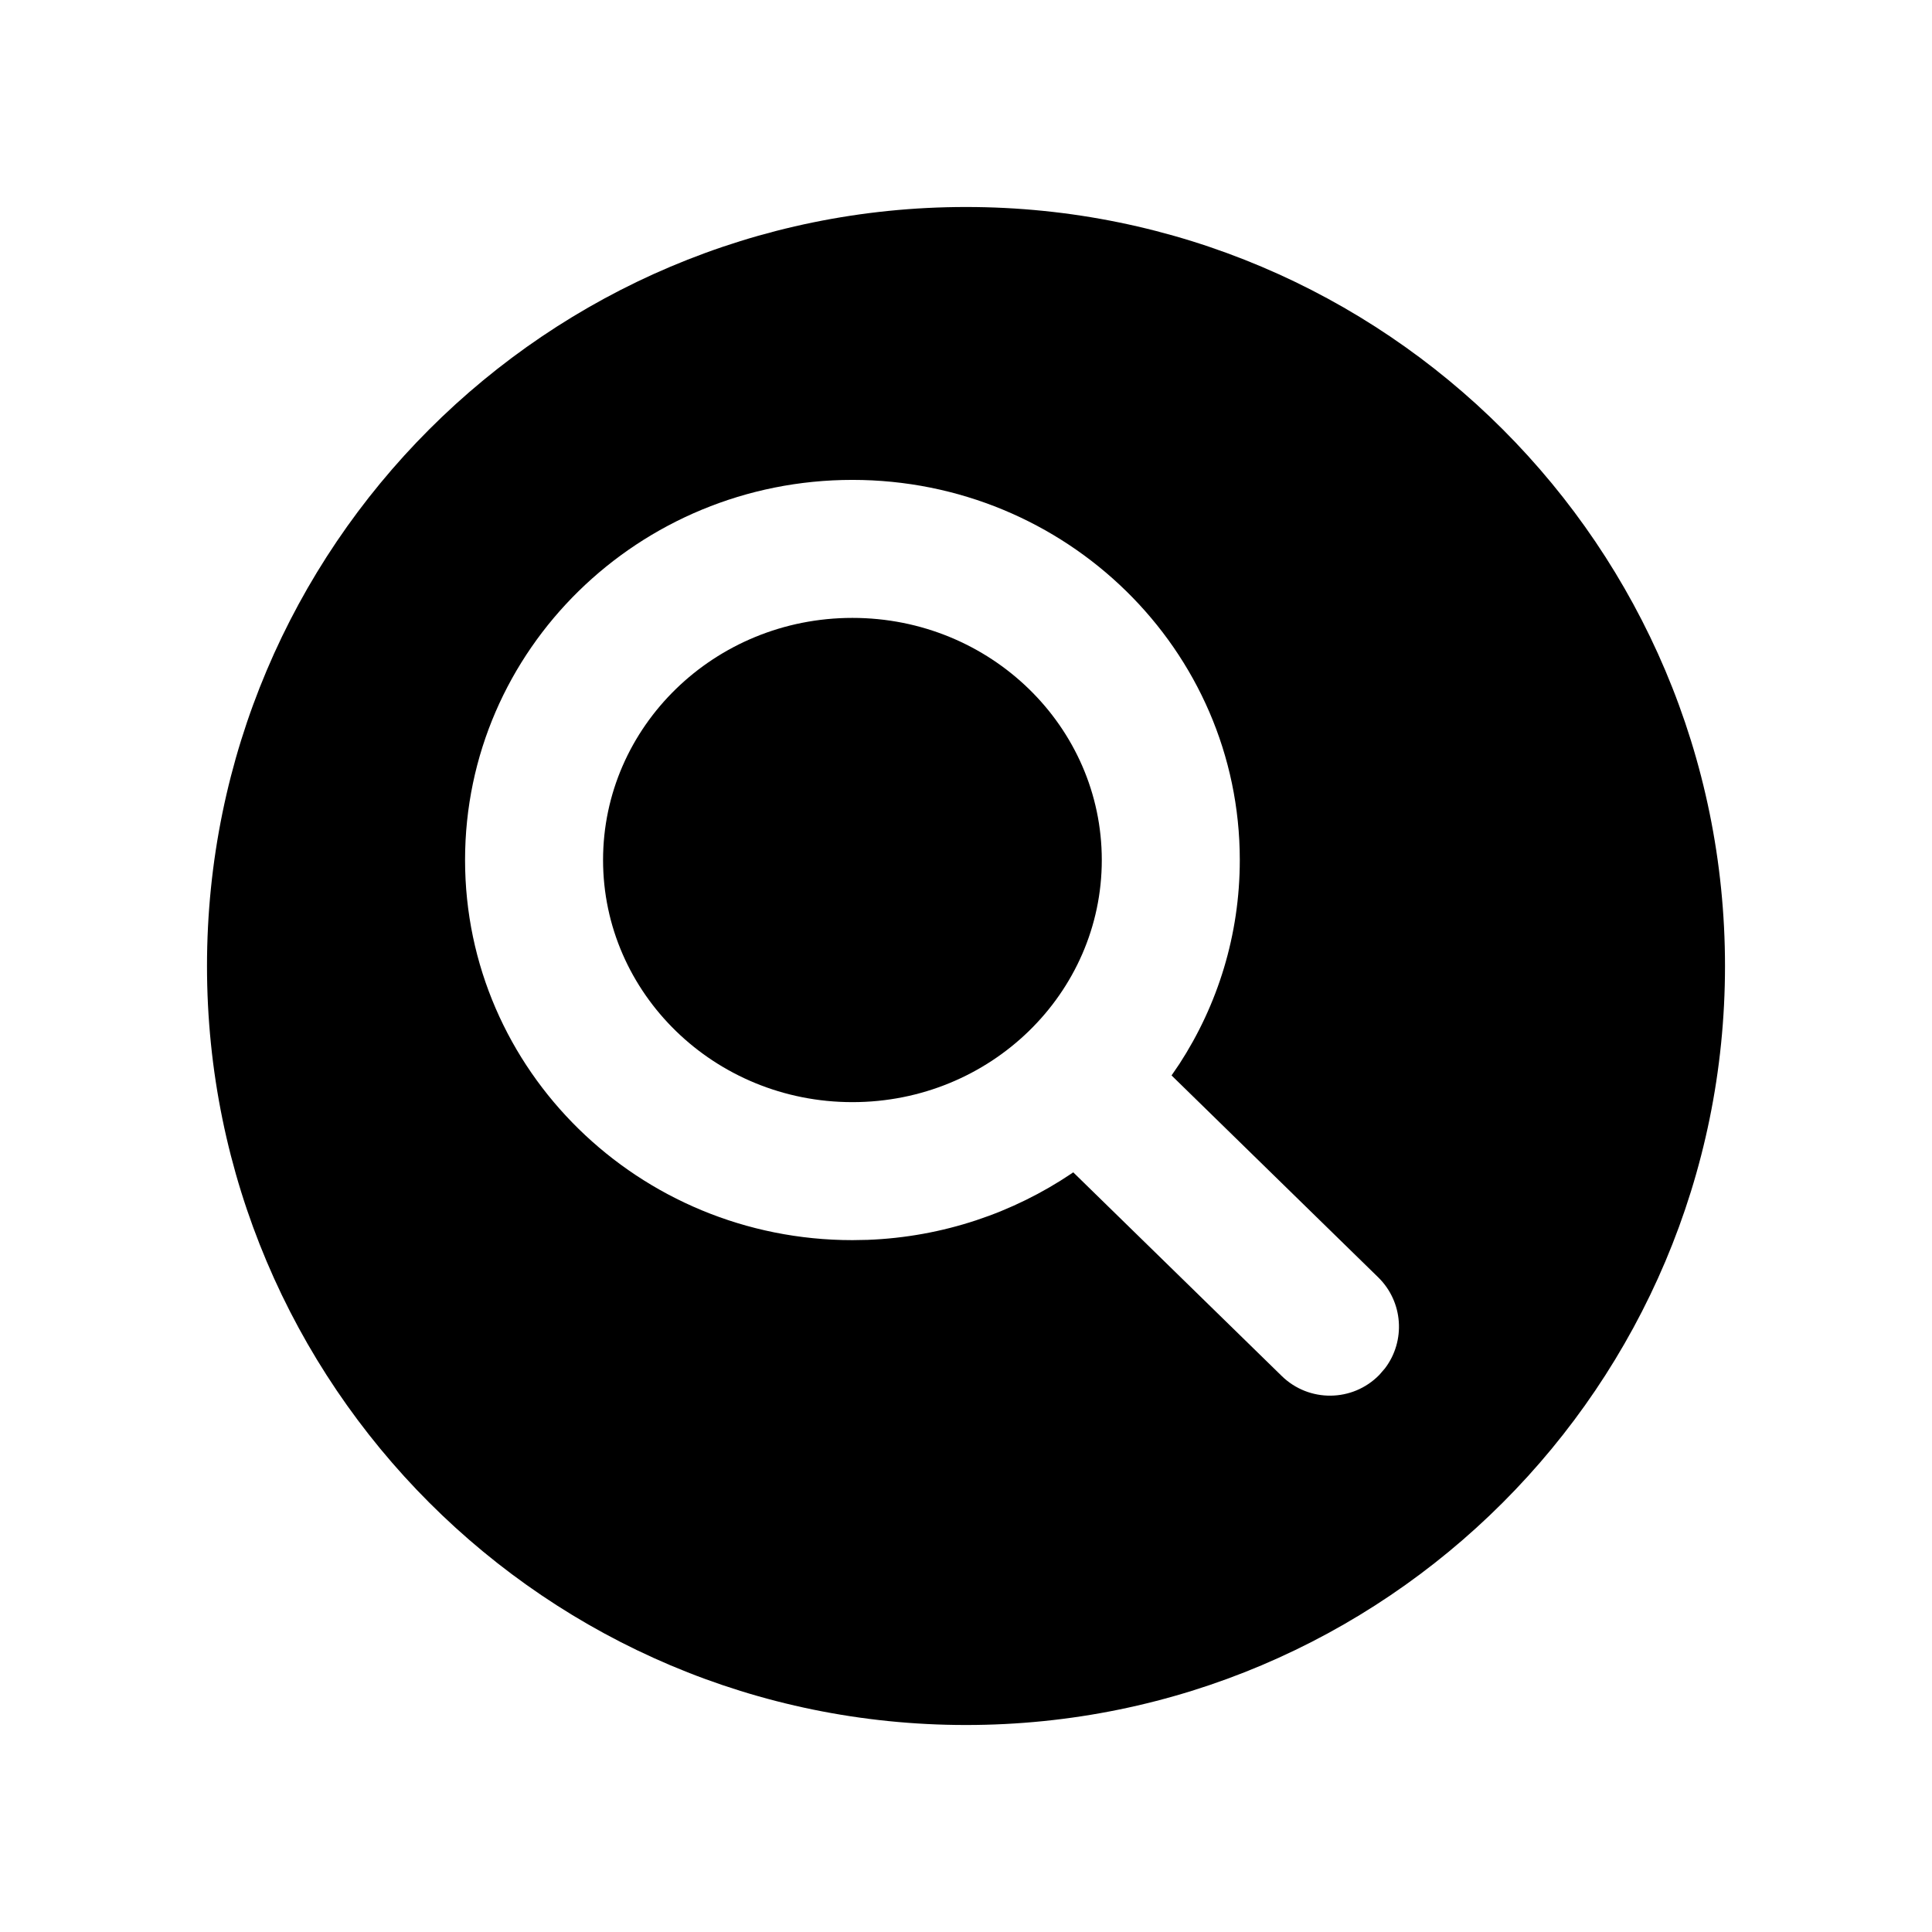
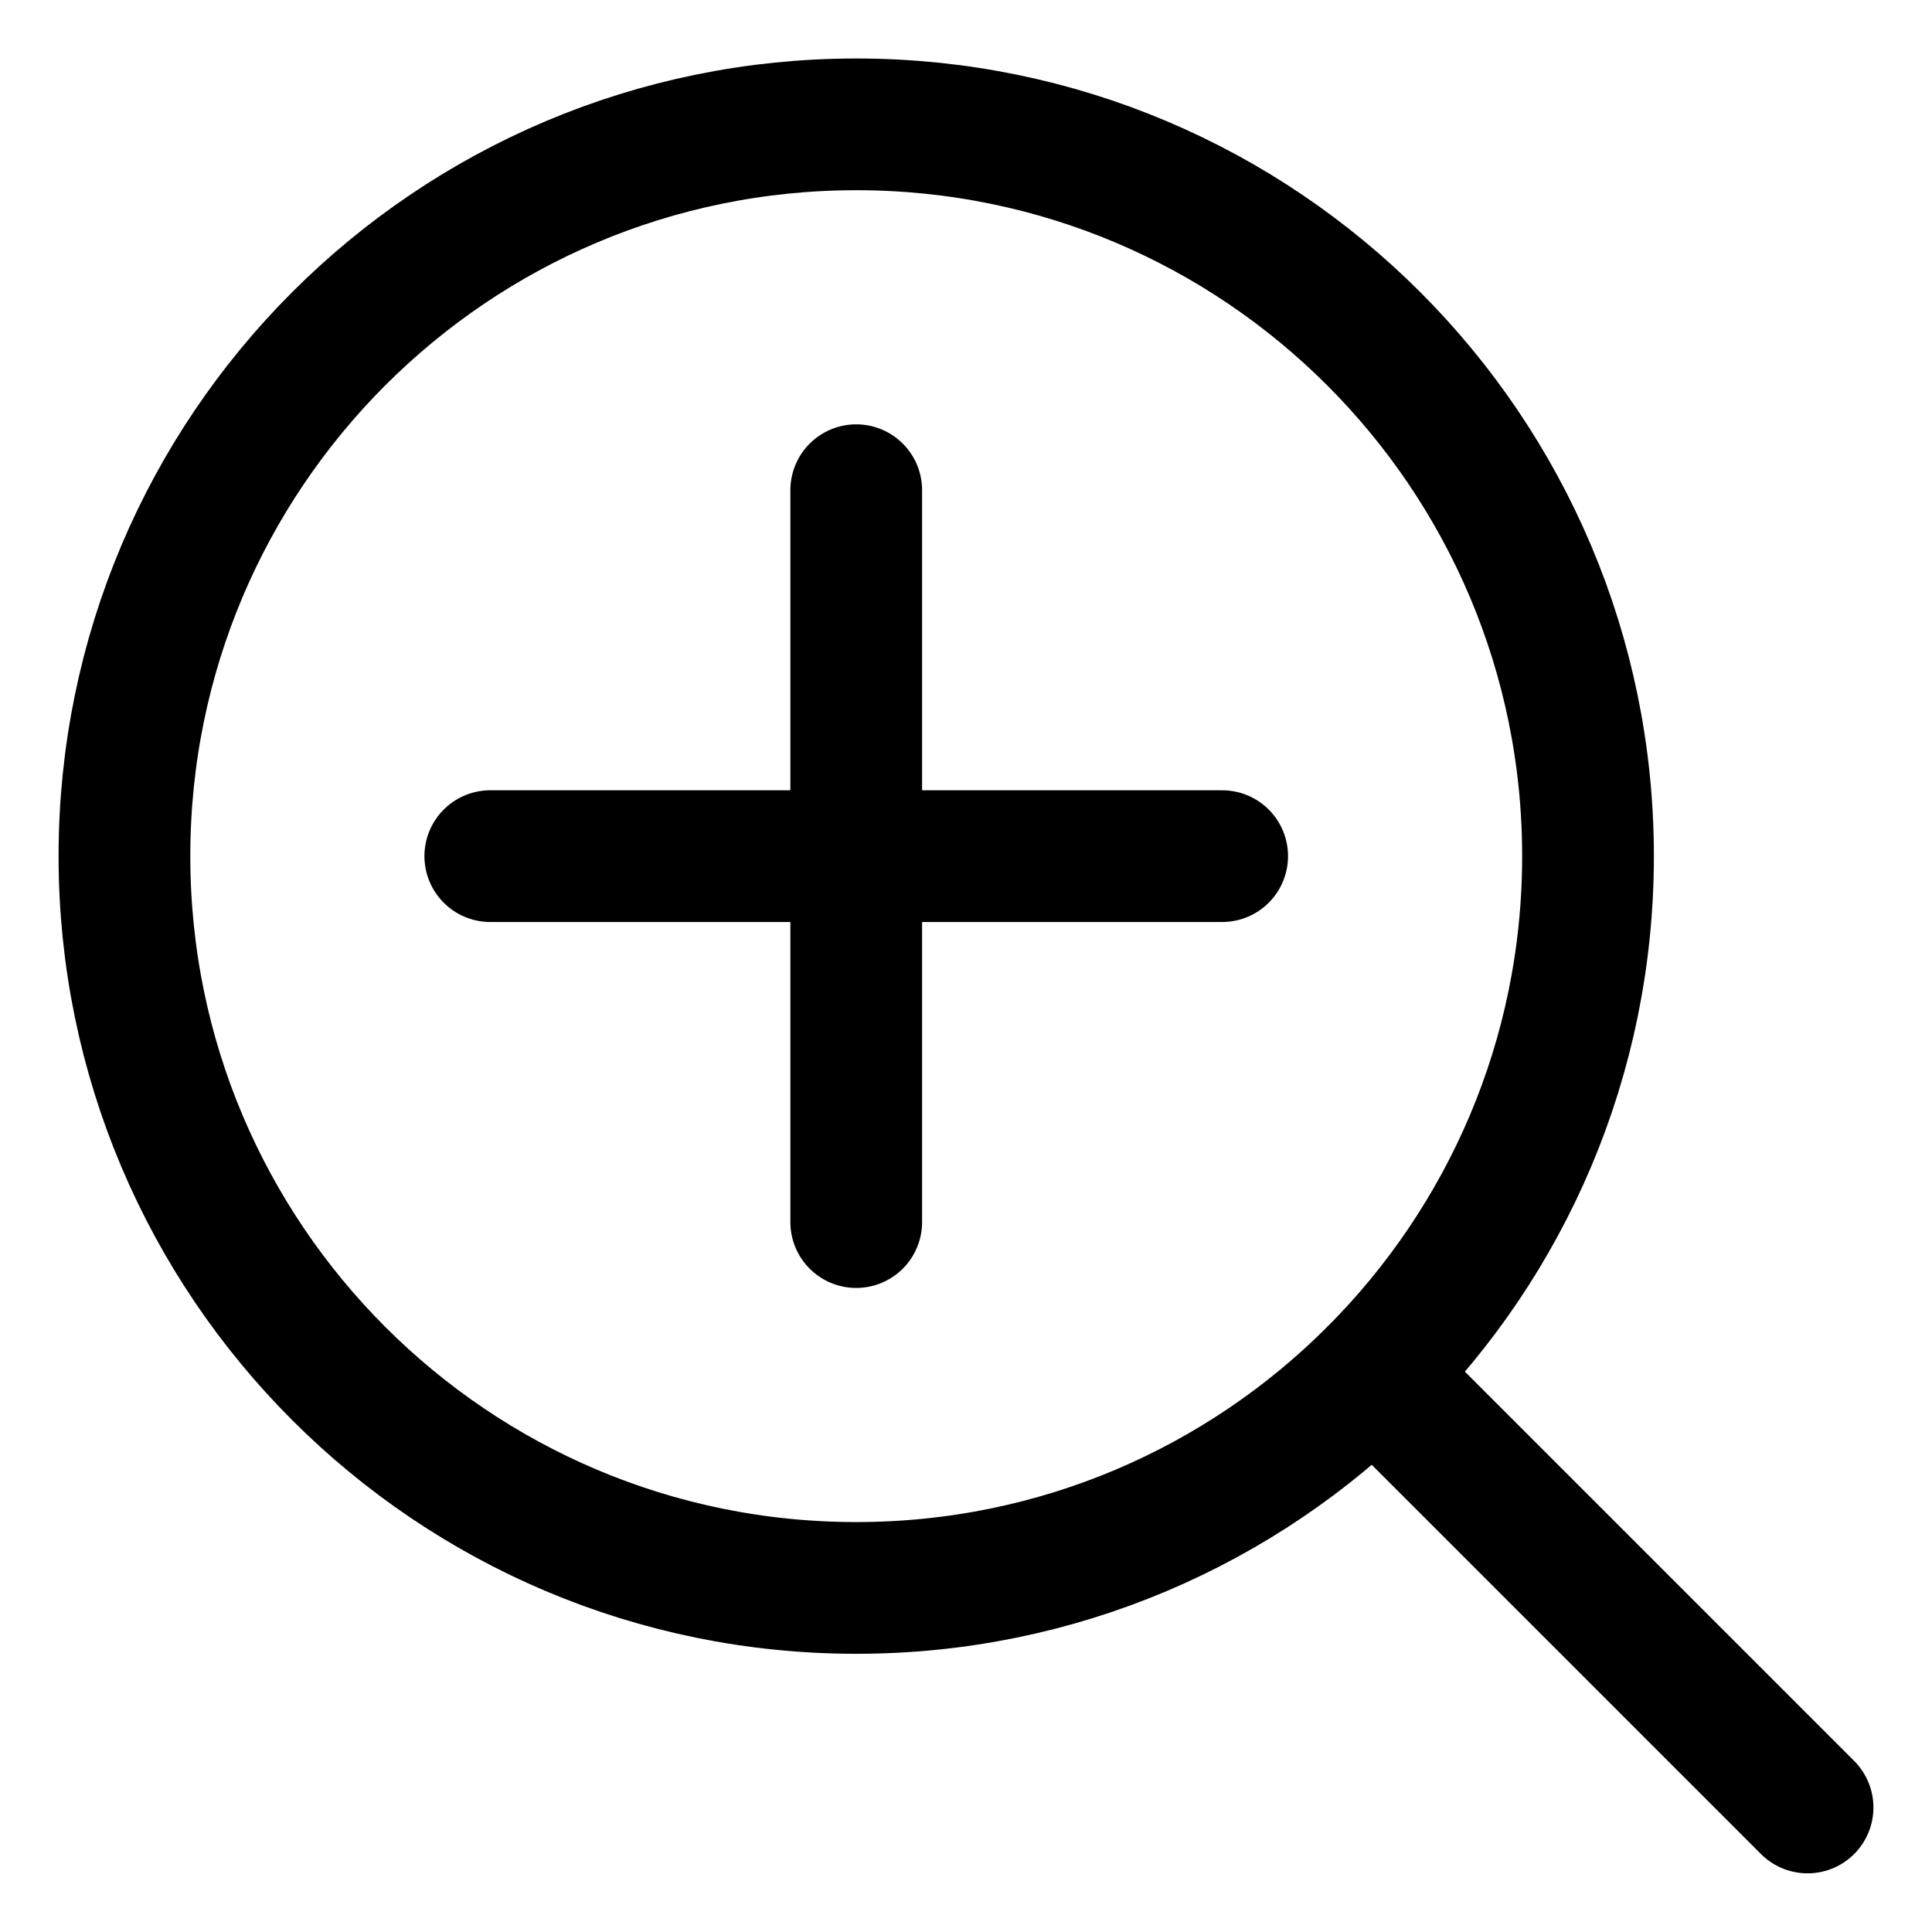
- <svg xmlns="http://www.w3.org/2000/svg" width="28px" height="28px" viewBox="0 0 28 28" version="1.1">
-   <g id="tool-magnify-area" stroke="none" stroke-width="1" fill="none" fill-rule="evenodd">
-     <path d="M14,3 C20.075,3 25,7.925 25,14 C25,20.075 20.075,25 14,25 C7.925,25 3,20.075 3,14 C3,7.925 7.925,3 14,3 Z M12.354,6.955 C9.259,6.955 6.74,9.416 6.74,12.464 C6.74,15.511 9.259,17.973 12.354,17.973 L12.574,17.969 C13.669,17.927 14.685,17.577 15.533,17.005 L15.554,16.99 L18.576,19.942 C18.971,20.328 19.604,20.321 19.99,19.926 L20.072,19.831 C20.373,19.435 20.338,18.868 19.974,18.512 L16.979,15.586 L17.093,15.419 C17.647,14.566 17.968,13.552 17.968,12.464 C17.968,9.416 15.449,6.955 12.354,6.955 Z M12.354,8.955 C14.355,8.955 15.968,10.531 15.968,12.464 C15.968,14.396 14.355,15.973 12.354,15.973 C10.353,15.973 8.74,14.396 8.74,12.464 C8.74,10.531 10.353,8.955 12.354,8.955 Z" id="Combined-Shape" fill="currentColor" />
+ <svg xmlns="http://www.w3.org/2000/svg" viewBox="0 0 22 22">
+   <g fill="none" fill-rule="evenodd" stroke="currentColor" stroke-linecap="round" stroke-linejoin="round" stroke-width="1.5" transform="translate(1 1)">
+     <circle cx="8.75" cy="8.749" r="8.333" />
+     <path d="M19.583 19.582L14.643 14.642M4.583 8.749L12.917 8.749M8.75 4.582L8.75 12.916" />
  </g>
</svg>
